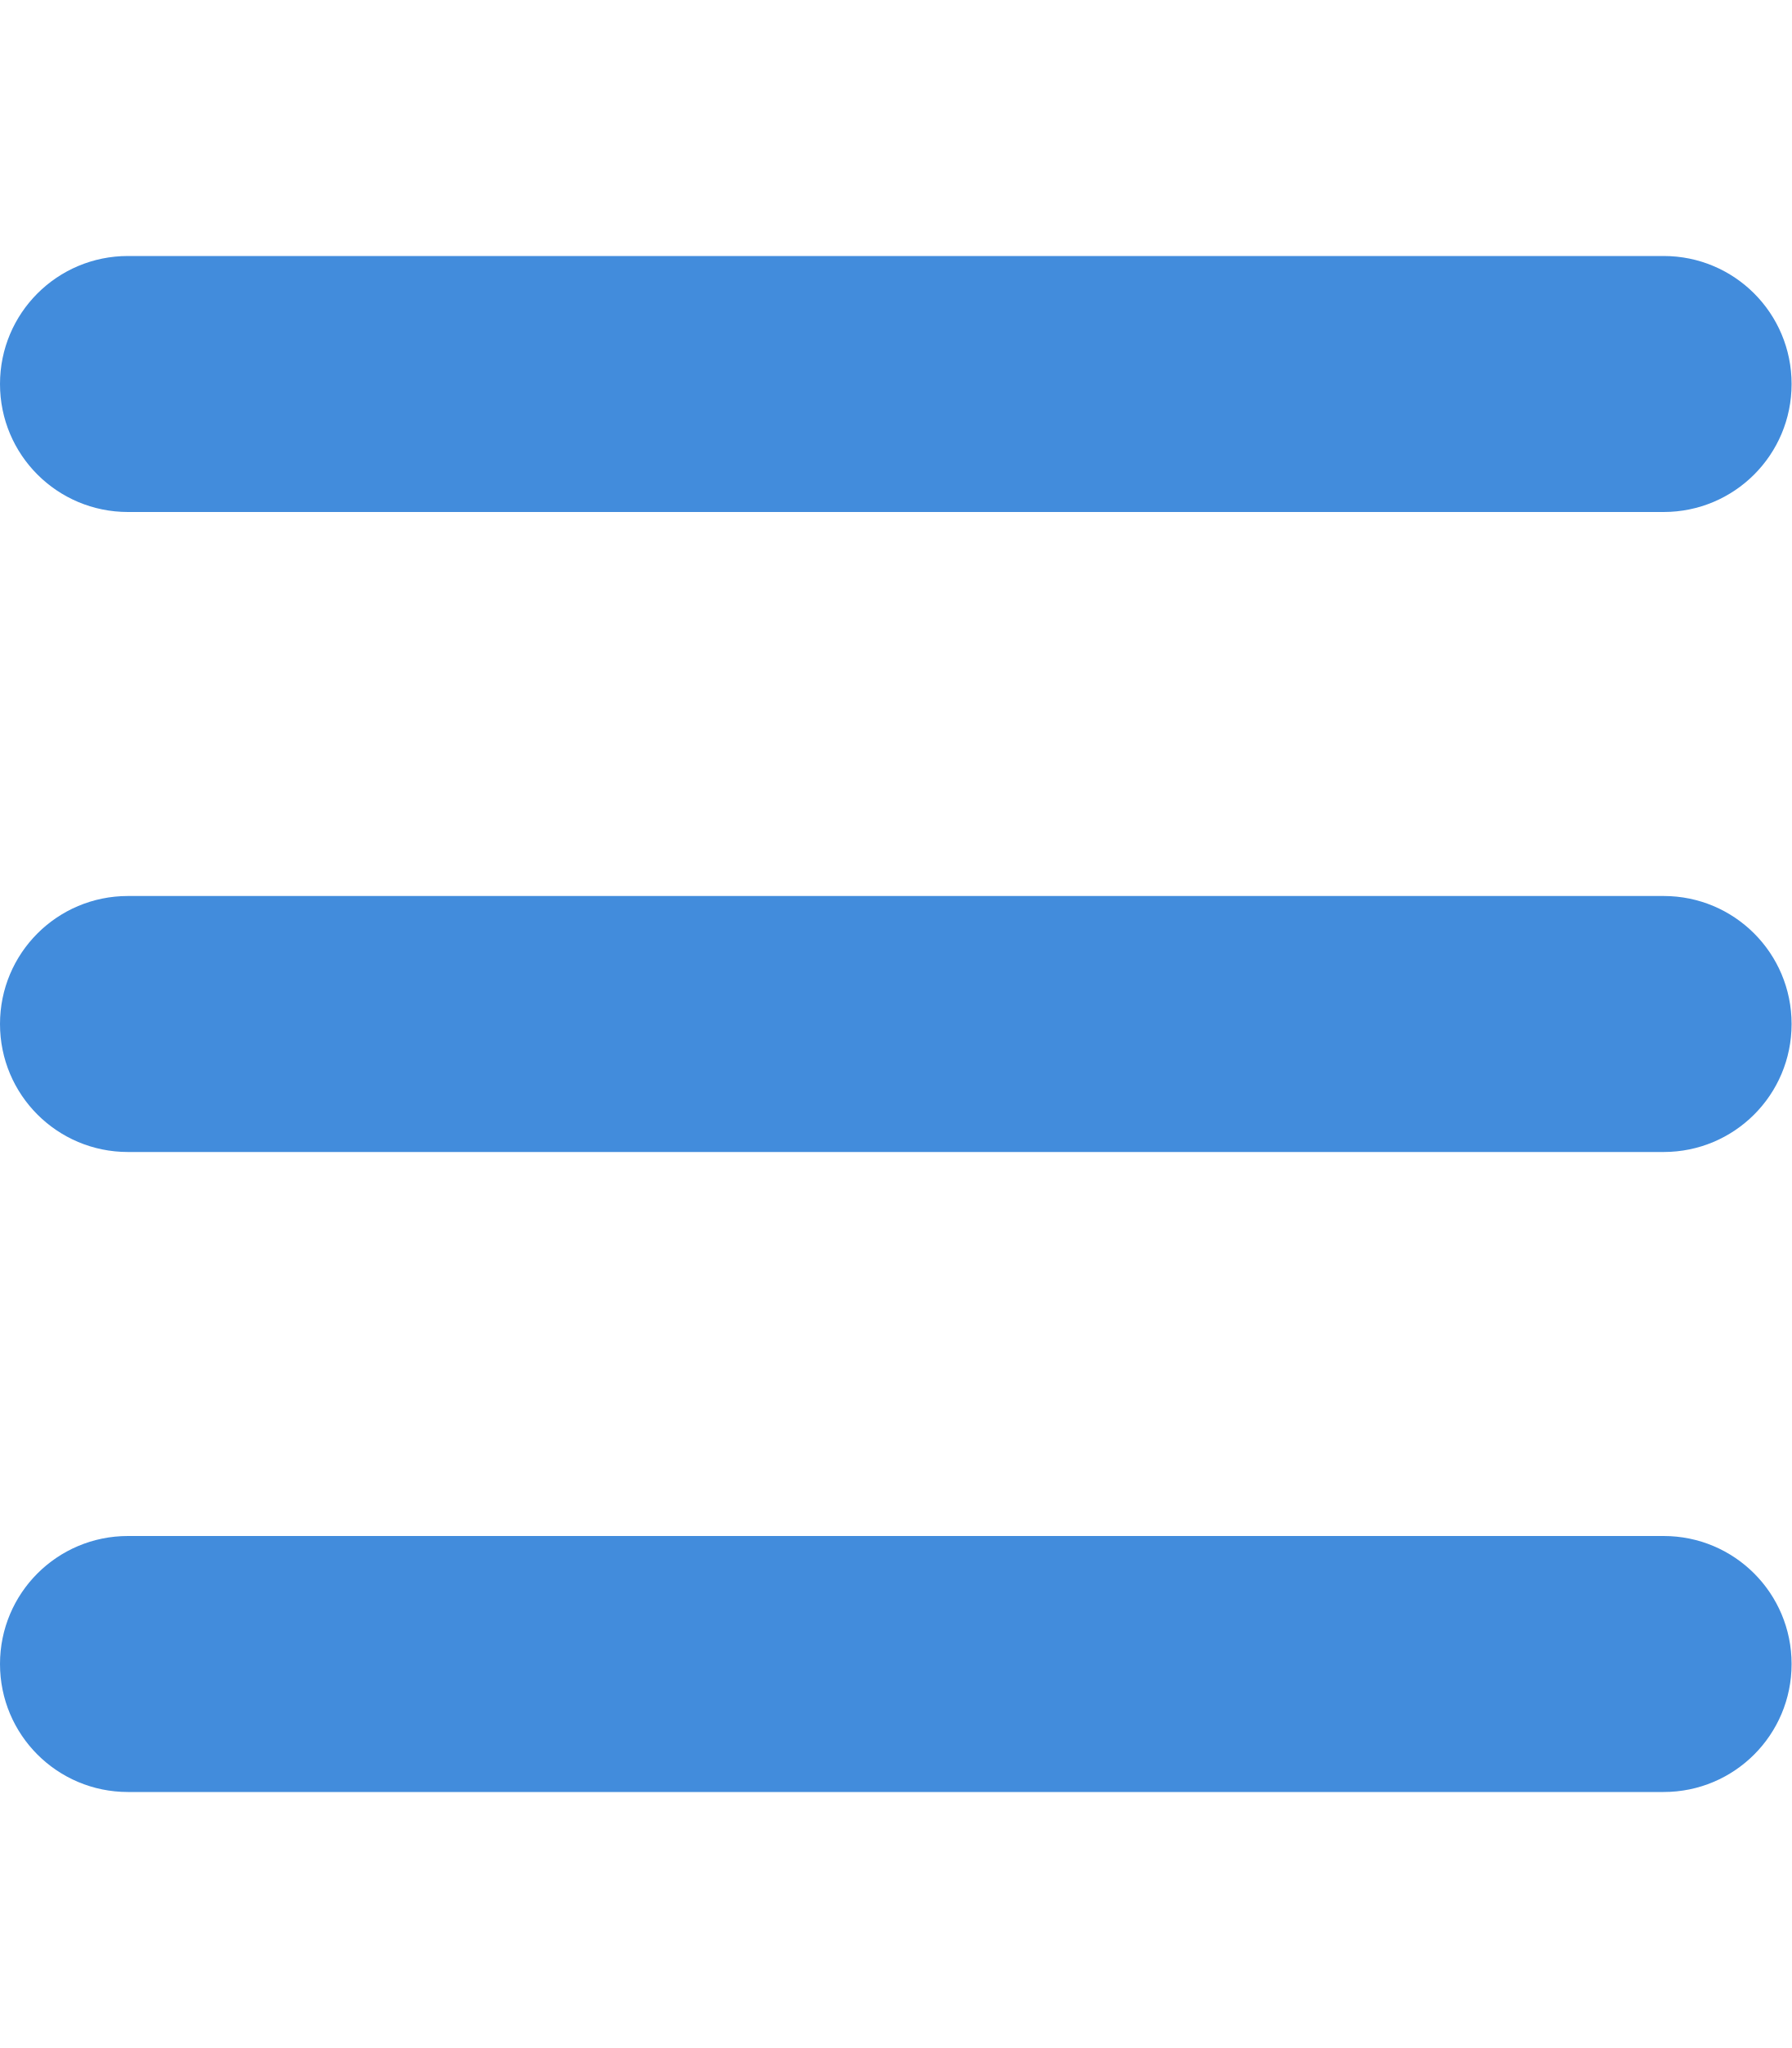
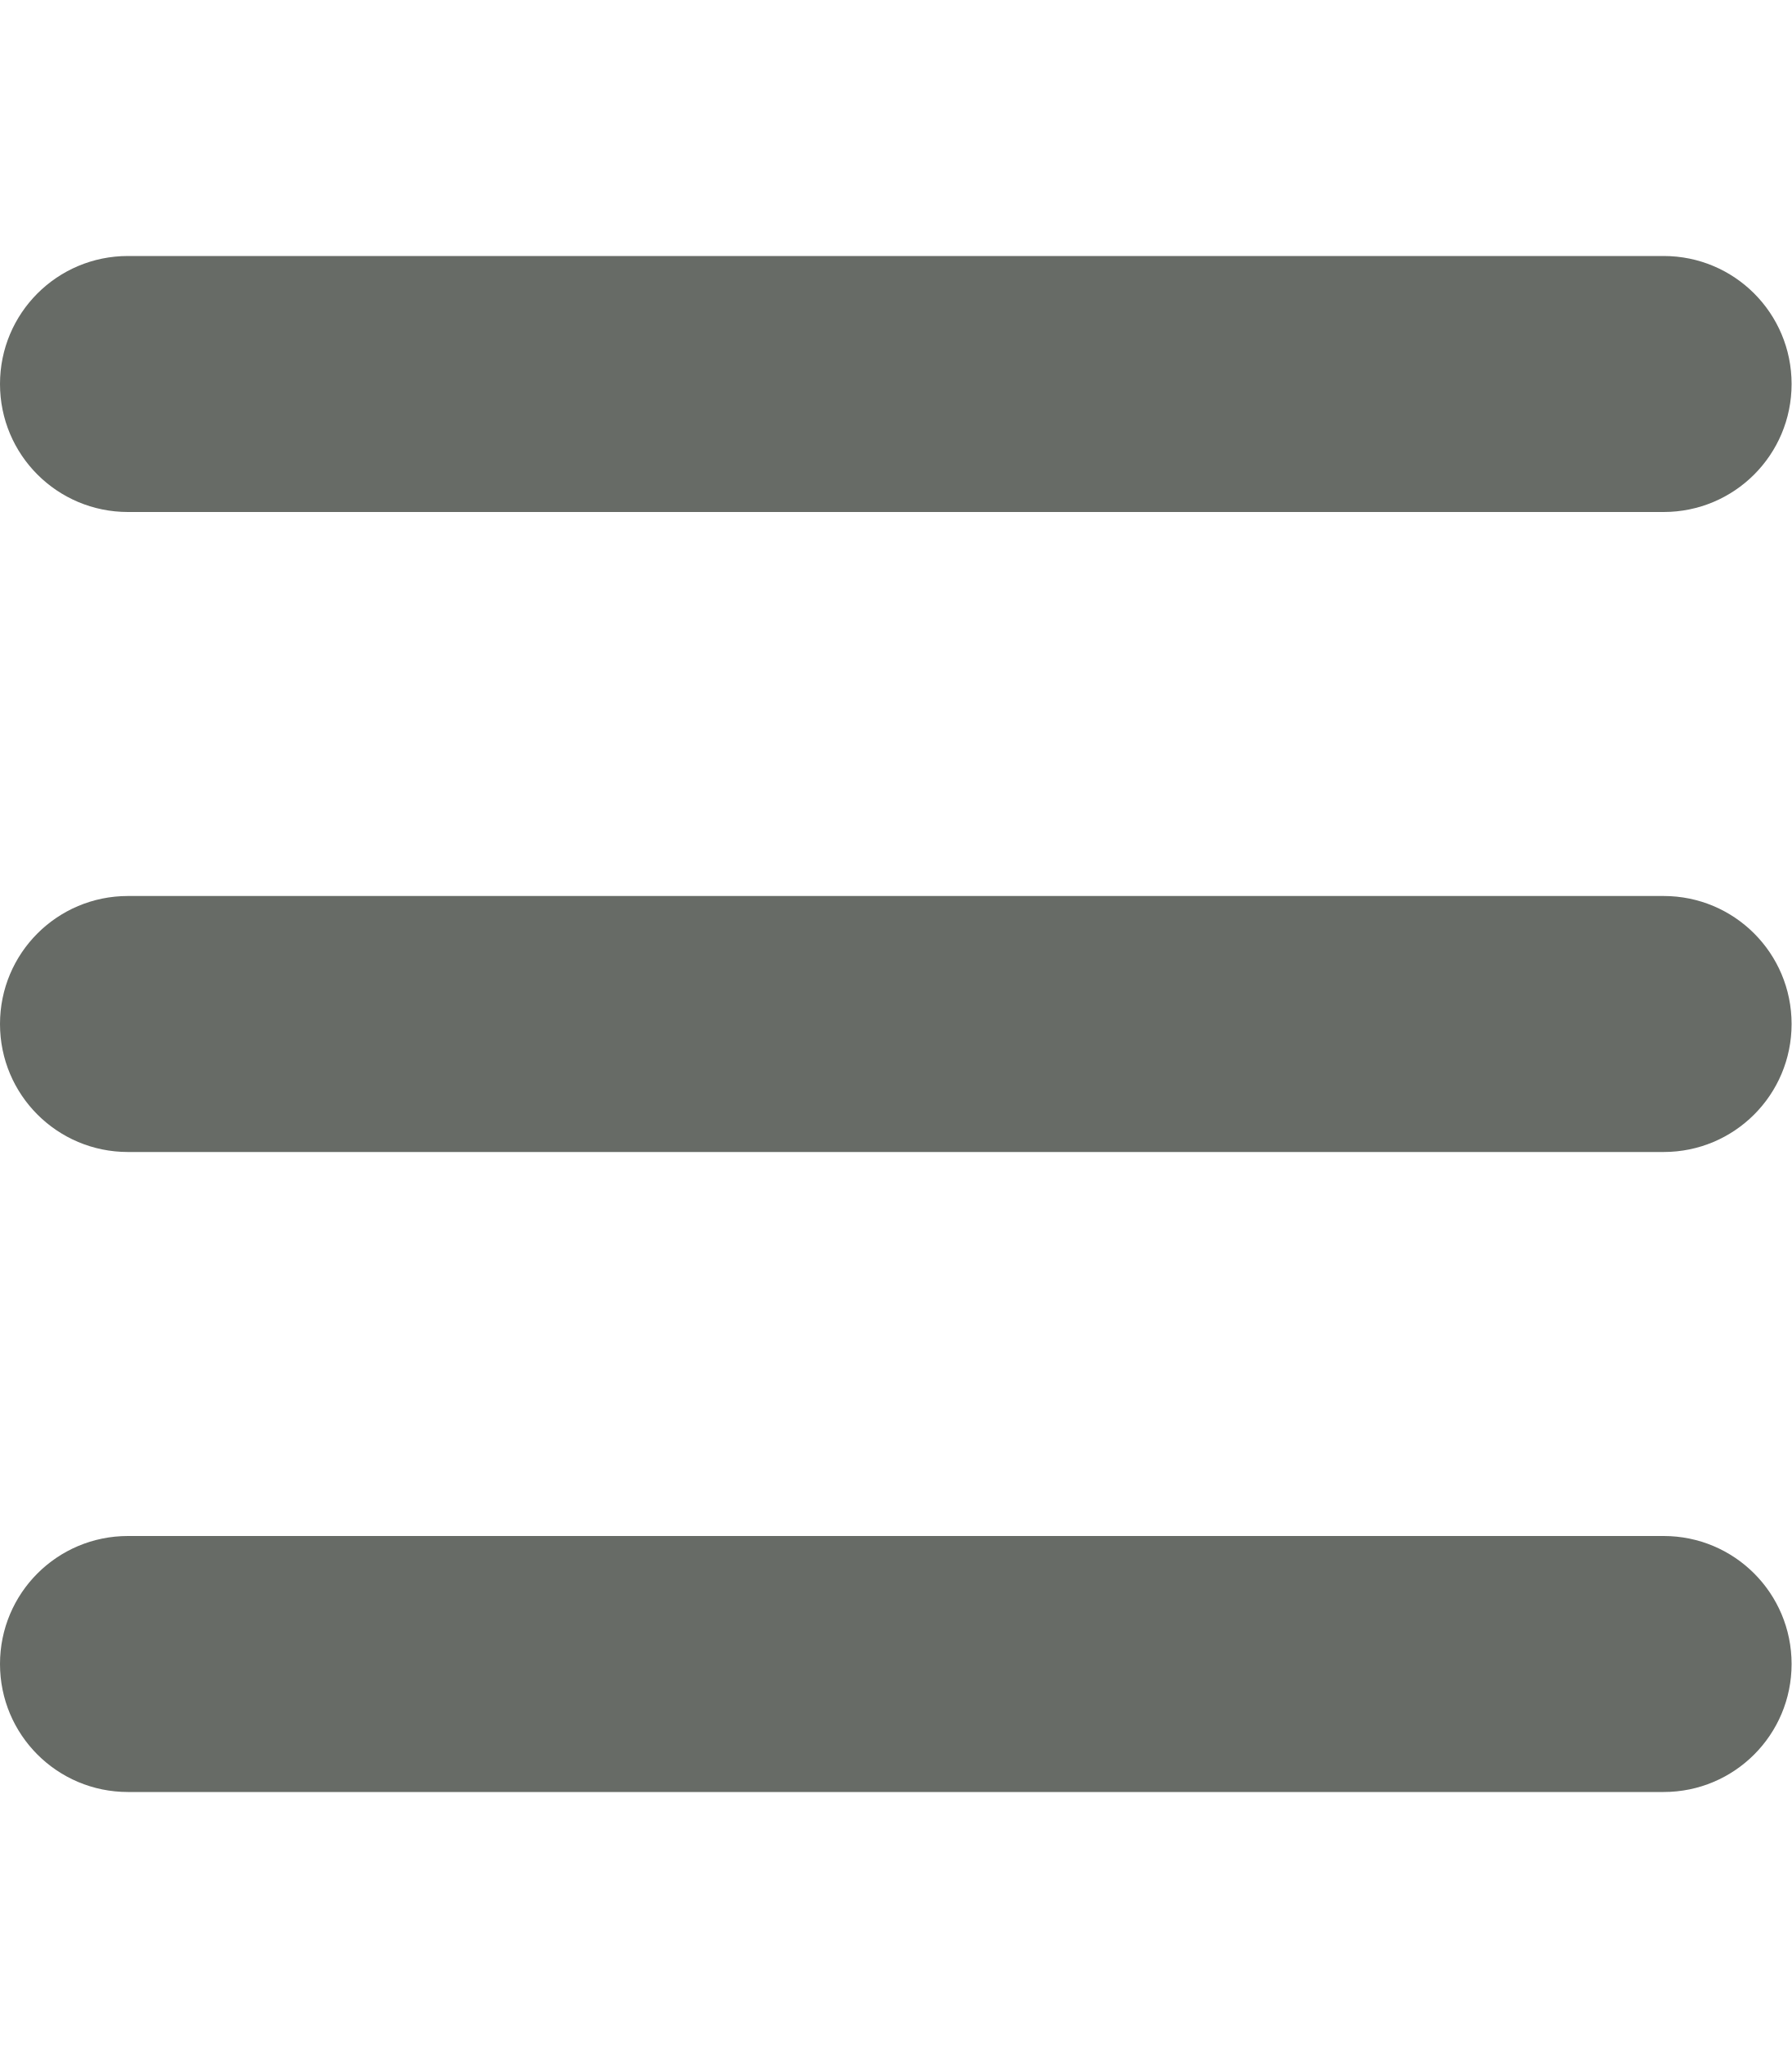
- <svg xmlns="http://www.w3.org/2000/svg" fill="#428CDC" viewBox="0 0 448 512">
+ <svg xmlns="http://www.w3.org/2000/svg" fill="#676B66" viewBox="0 0 448 512">
  <path d="M0 96C0 78.3 14.3 64 32 64l384 0c17.7 0 32 14.3 32 32s-14.3 32-32 32L32 128C14.3 128 0 113.7 0 96zM0 256c0-17.7 14.3-32 32-32l384 0c17.7 0 32 14.3 32 32s-14.3 32-32 32L32 288c-17.7 0-32-14.3-32-32zM448 416c0 17.7-14.3 32-32 32L32 448c-17.7 0-32-14.3-32-32s14.3-32 32-32l384 0c17.7 0 32 14.3 32 32z" />
</svg>
